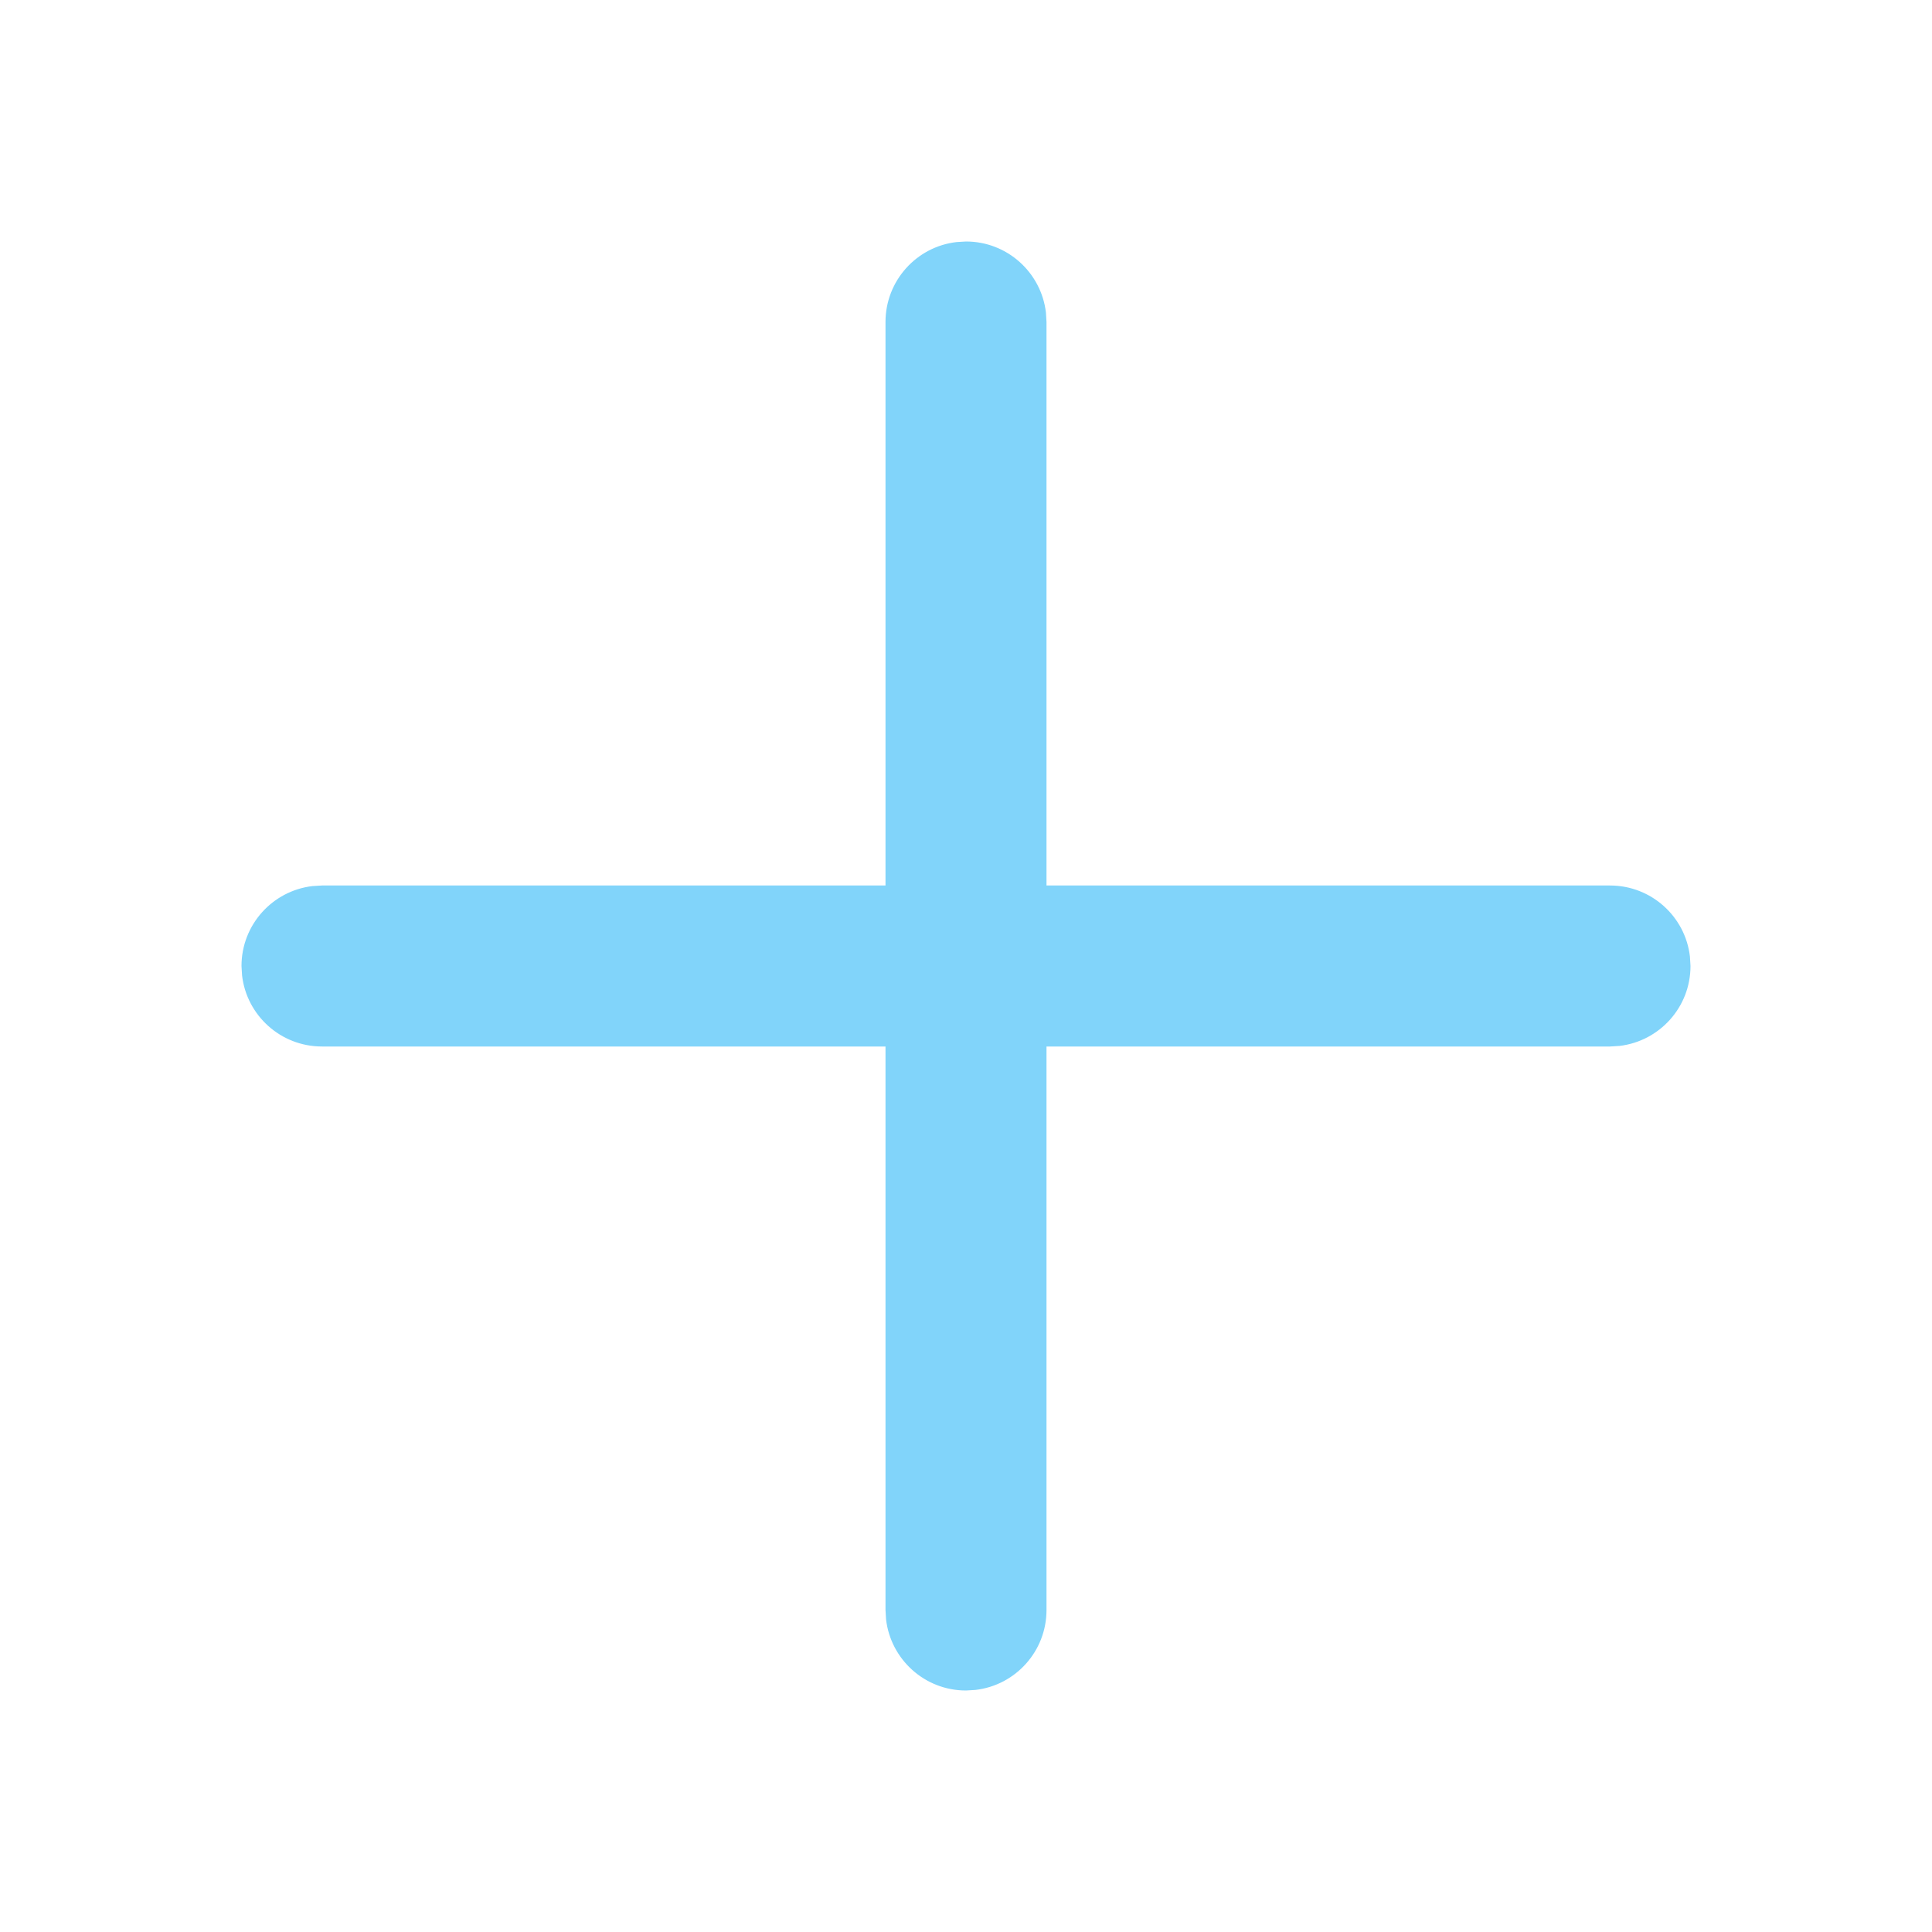
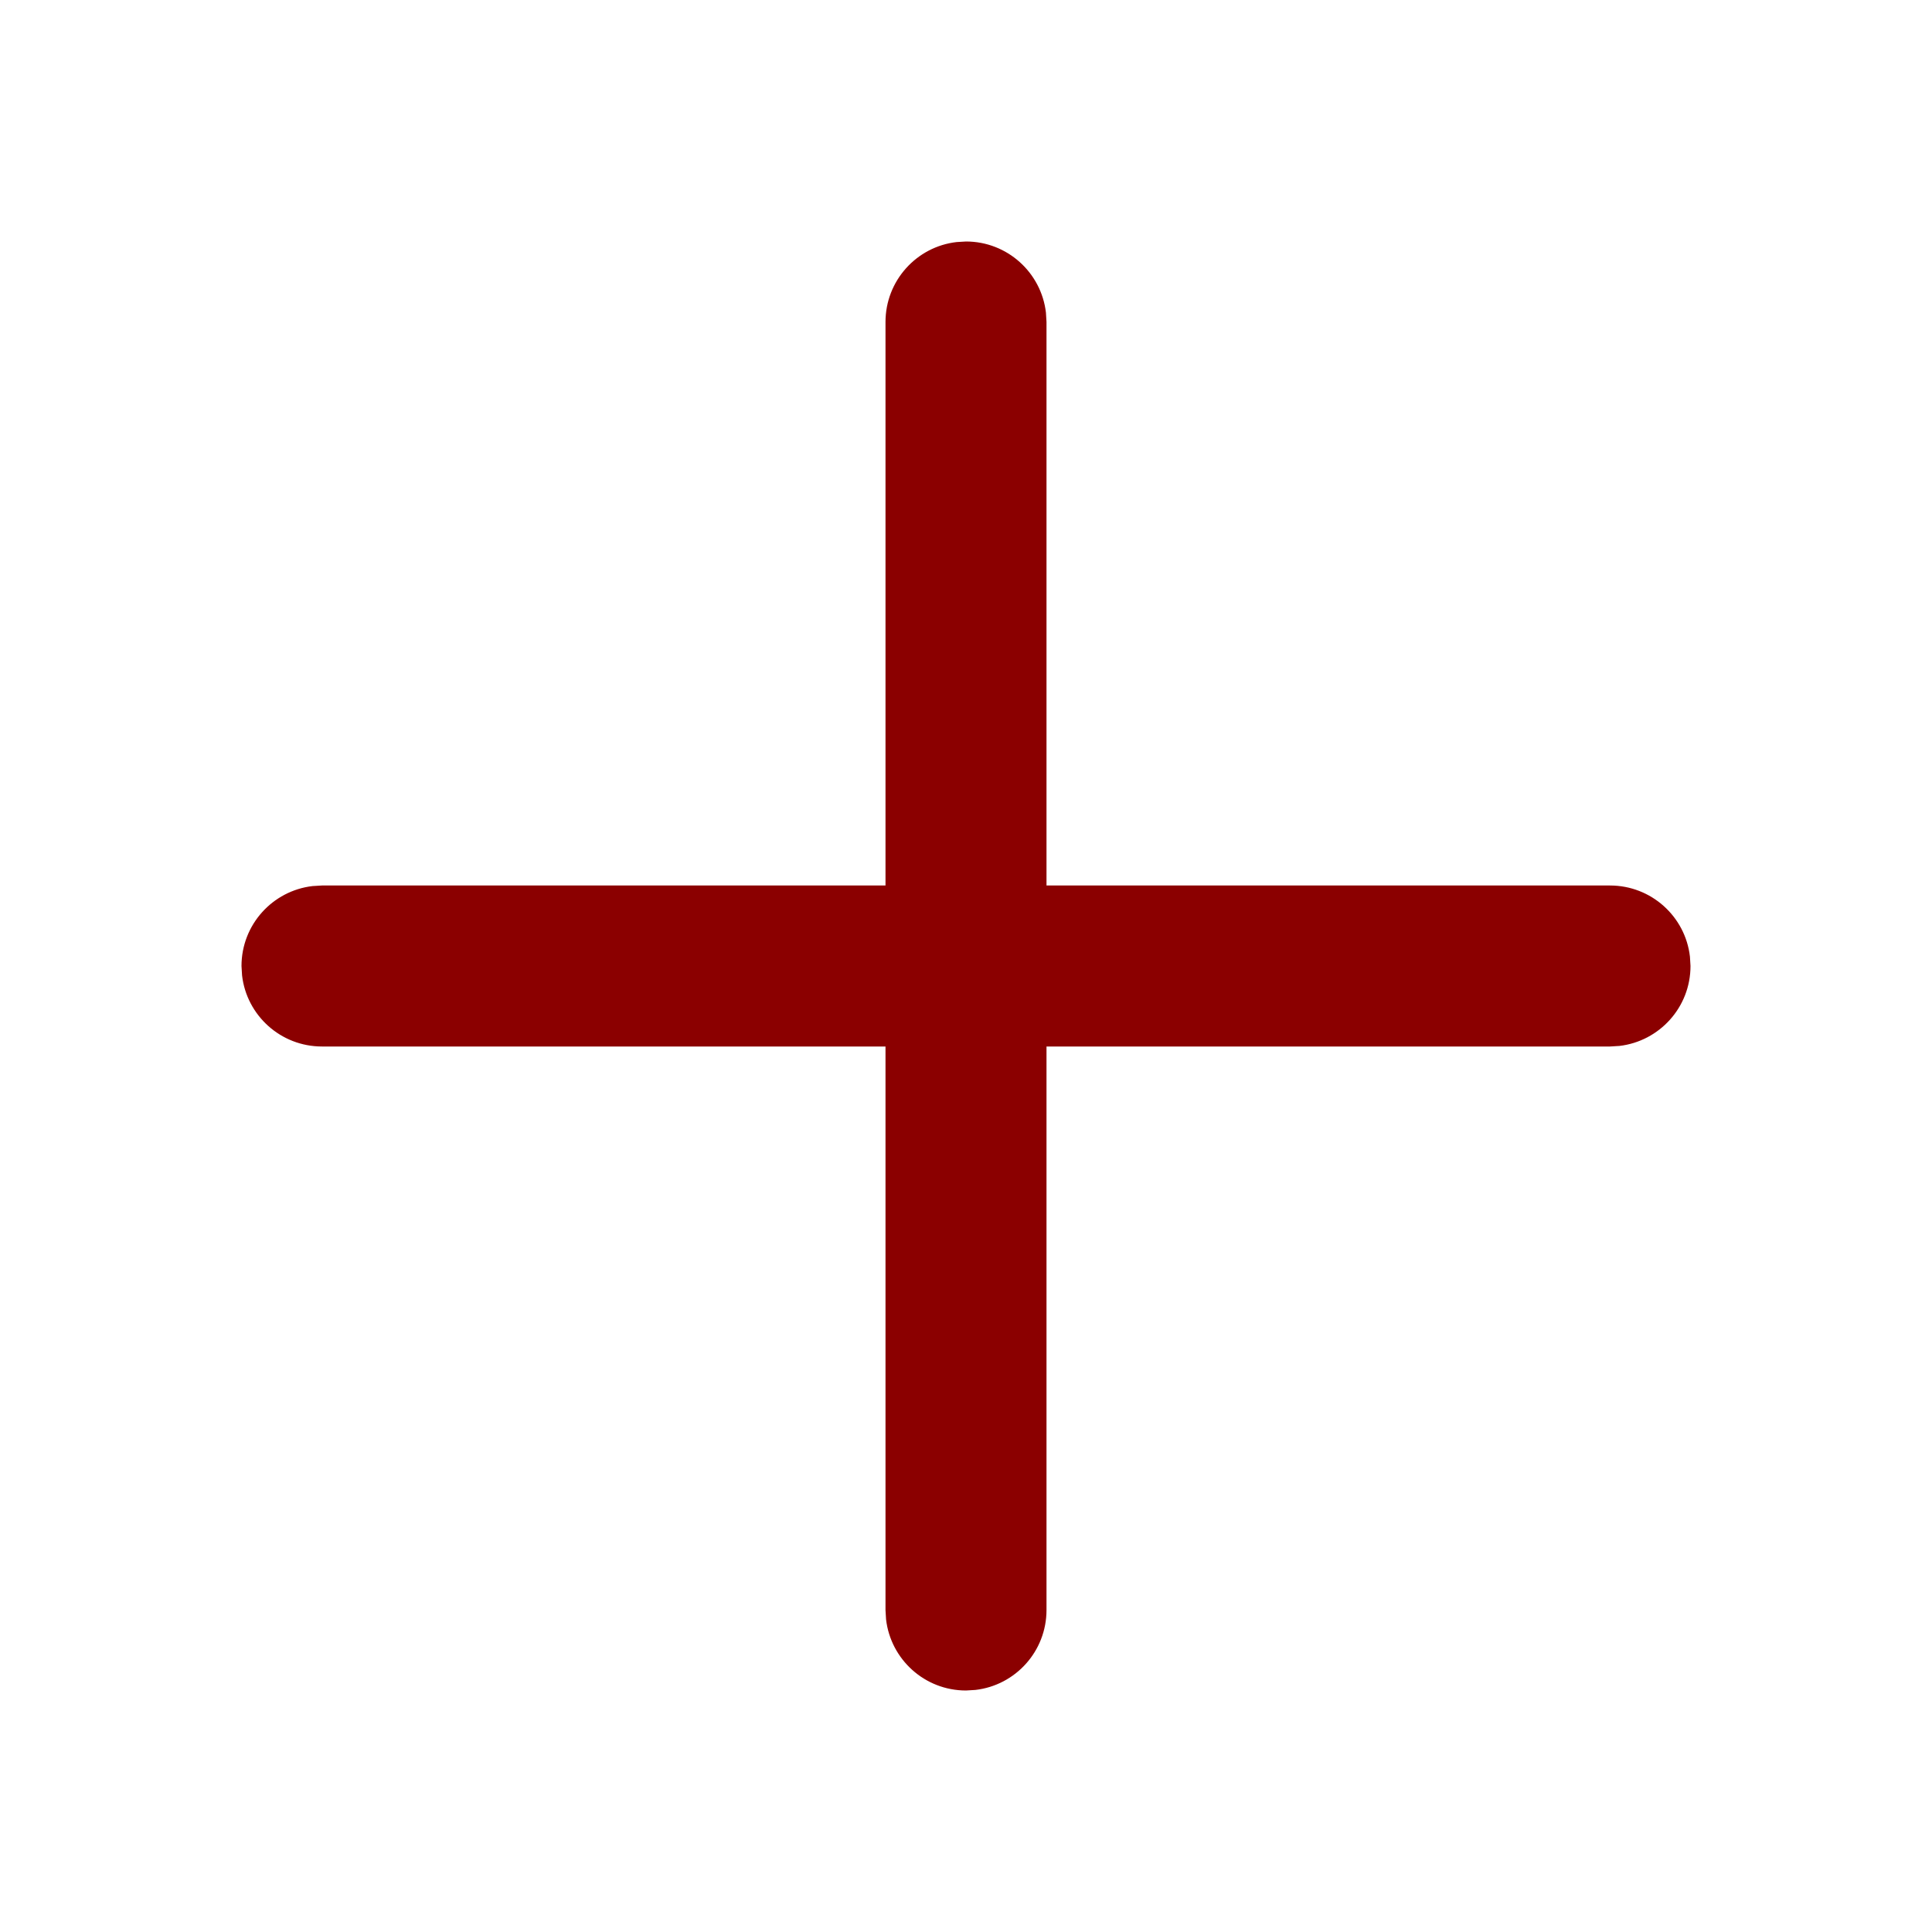
<svg xmlns="http://www.w3.org/2000/svg" width="24" height="24" viewBox="0 0 24 24" fill="none">
-   <path d="M11.883 3.007L12 3C12.513 3 12.935 3.386 12.993 3.883L13 4V11H20C20.513 11 20.936 11.386 20.993 11.883L21 12C21 12.513 20.614 12.935 20.117 12.993L20 13H13V20C13 20.513 12.614 20.936 12.117 20.993L12 21C11.487 21 11.065 20.614 11.007 20.117L11 20V13H4C3.487 13 3.064 12.614 3.007 12.117L3 12C3 11.487 3.386 11.065 3.883 11.007L4 11H11V4C11 3.487 11.386 3.064 11.883 3.007L12 3L11.883 3.007Z" fill="#81D4FA" />
+   <path d="M11.883 3.007L12 3C12.513 3 12.935 3.386 12.993 3.883L13 4V11H20C20.513 11 20.936 11.386 20.993 11.883L21 12C21 12.513 20.614 12.935 20.117 12.993L20 13H13V20C13 20.513 12.614 20.936 12.117 20.993L12 21C11.487 21 11.065 20.614 11.007 20.117L11 20V13H4C3.487 13 3.064 12.614 3.007 12.117L3 12C3 11.487 3.386 11.065 3.883 11.007L4 11H11V4C11 3.487 11.386 3.064 11.883 3.007L12 3L11.883 3.007Z" fill="#8B0000" />
</svg>
